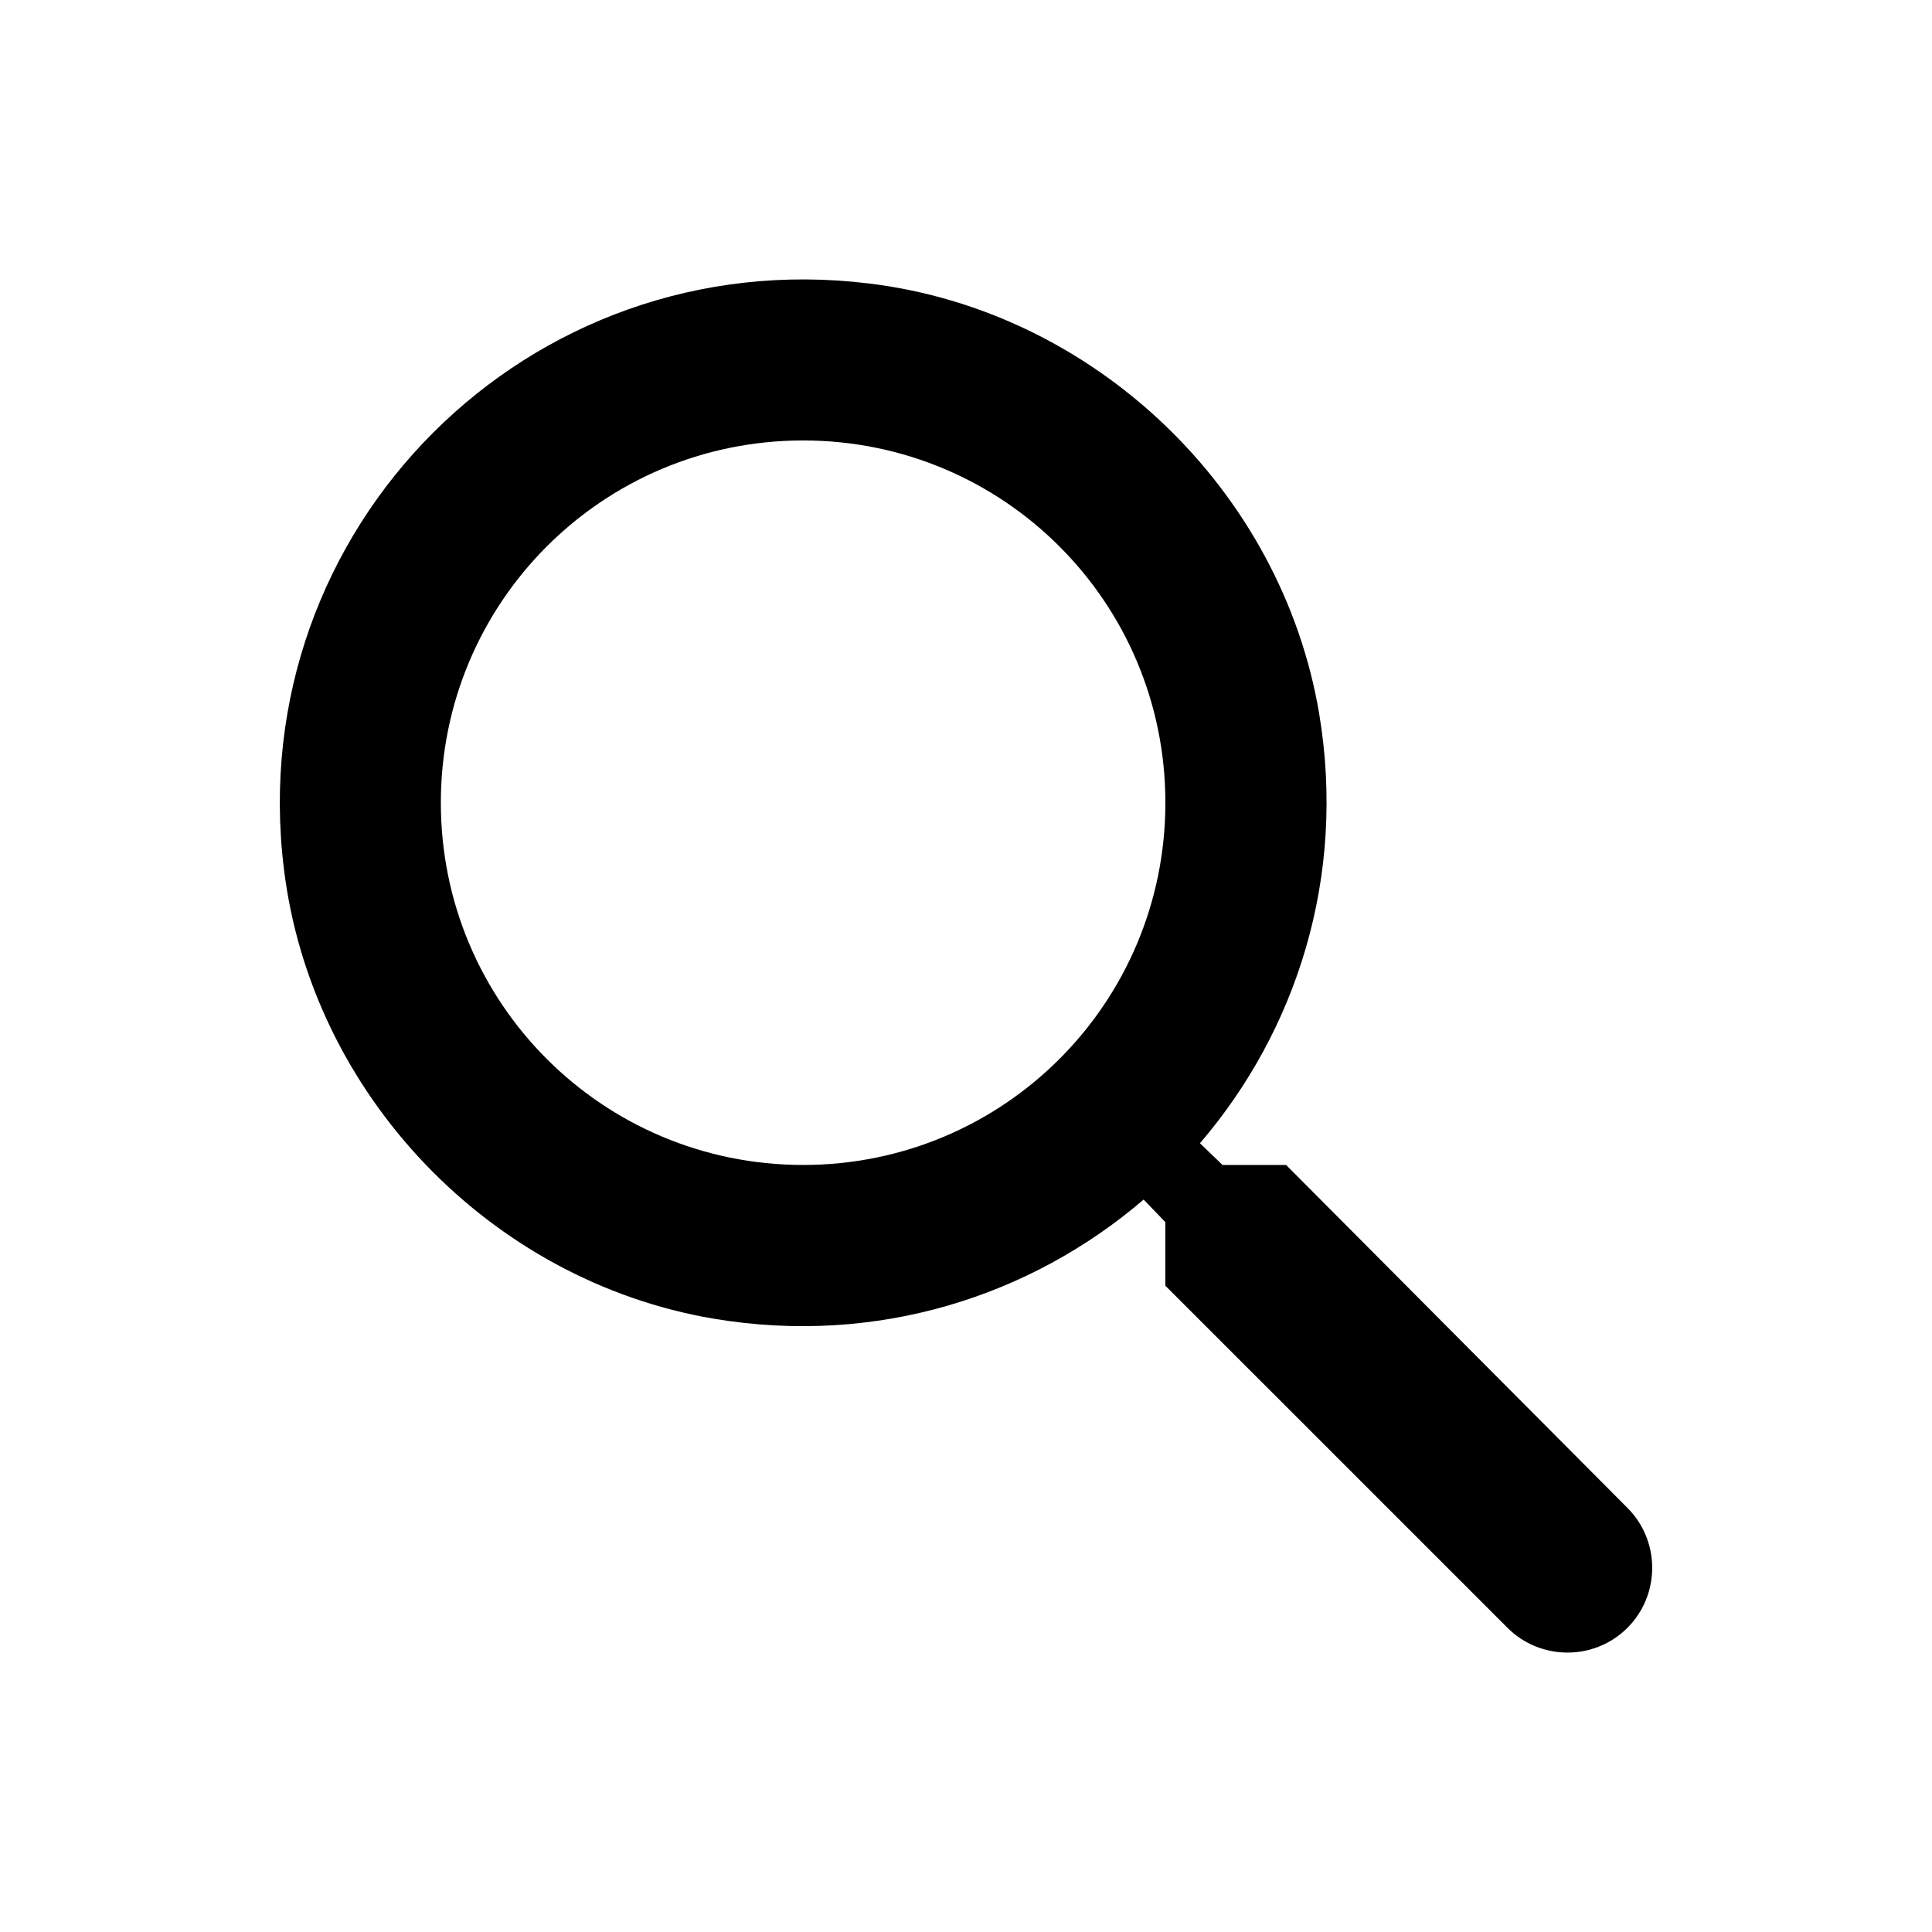
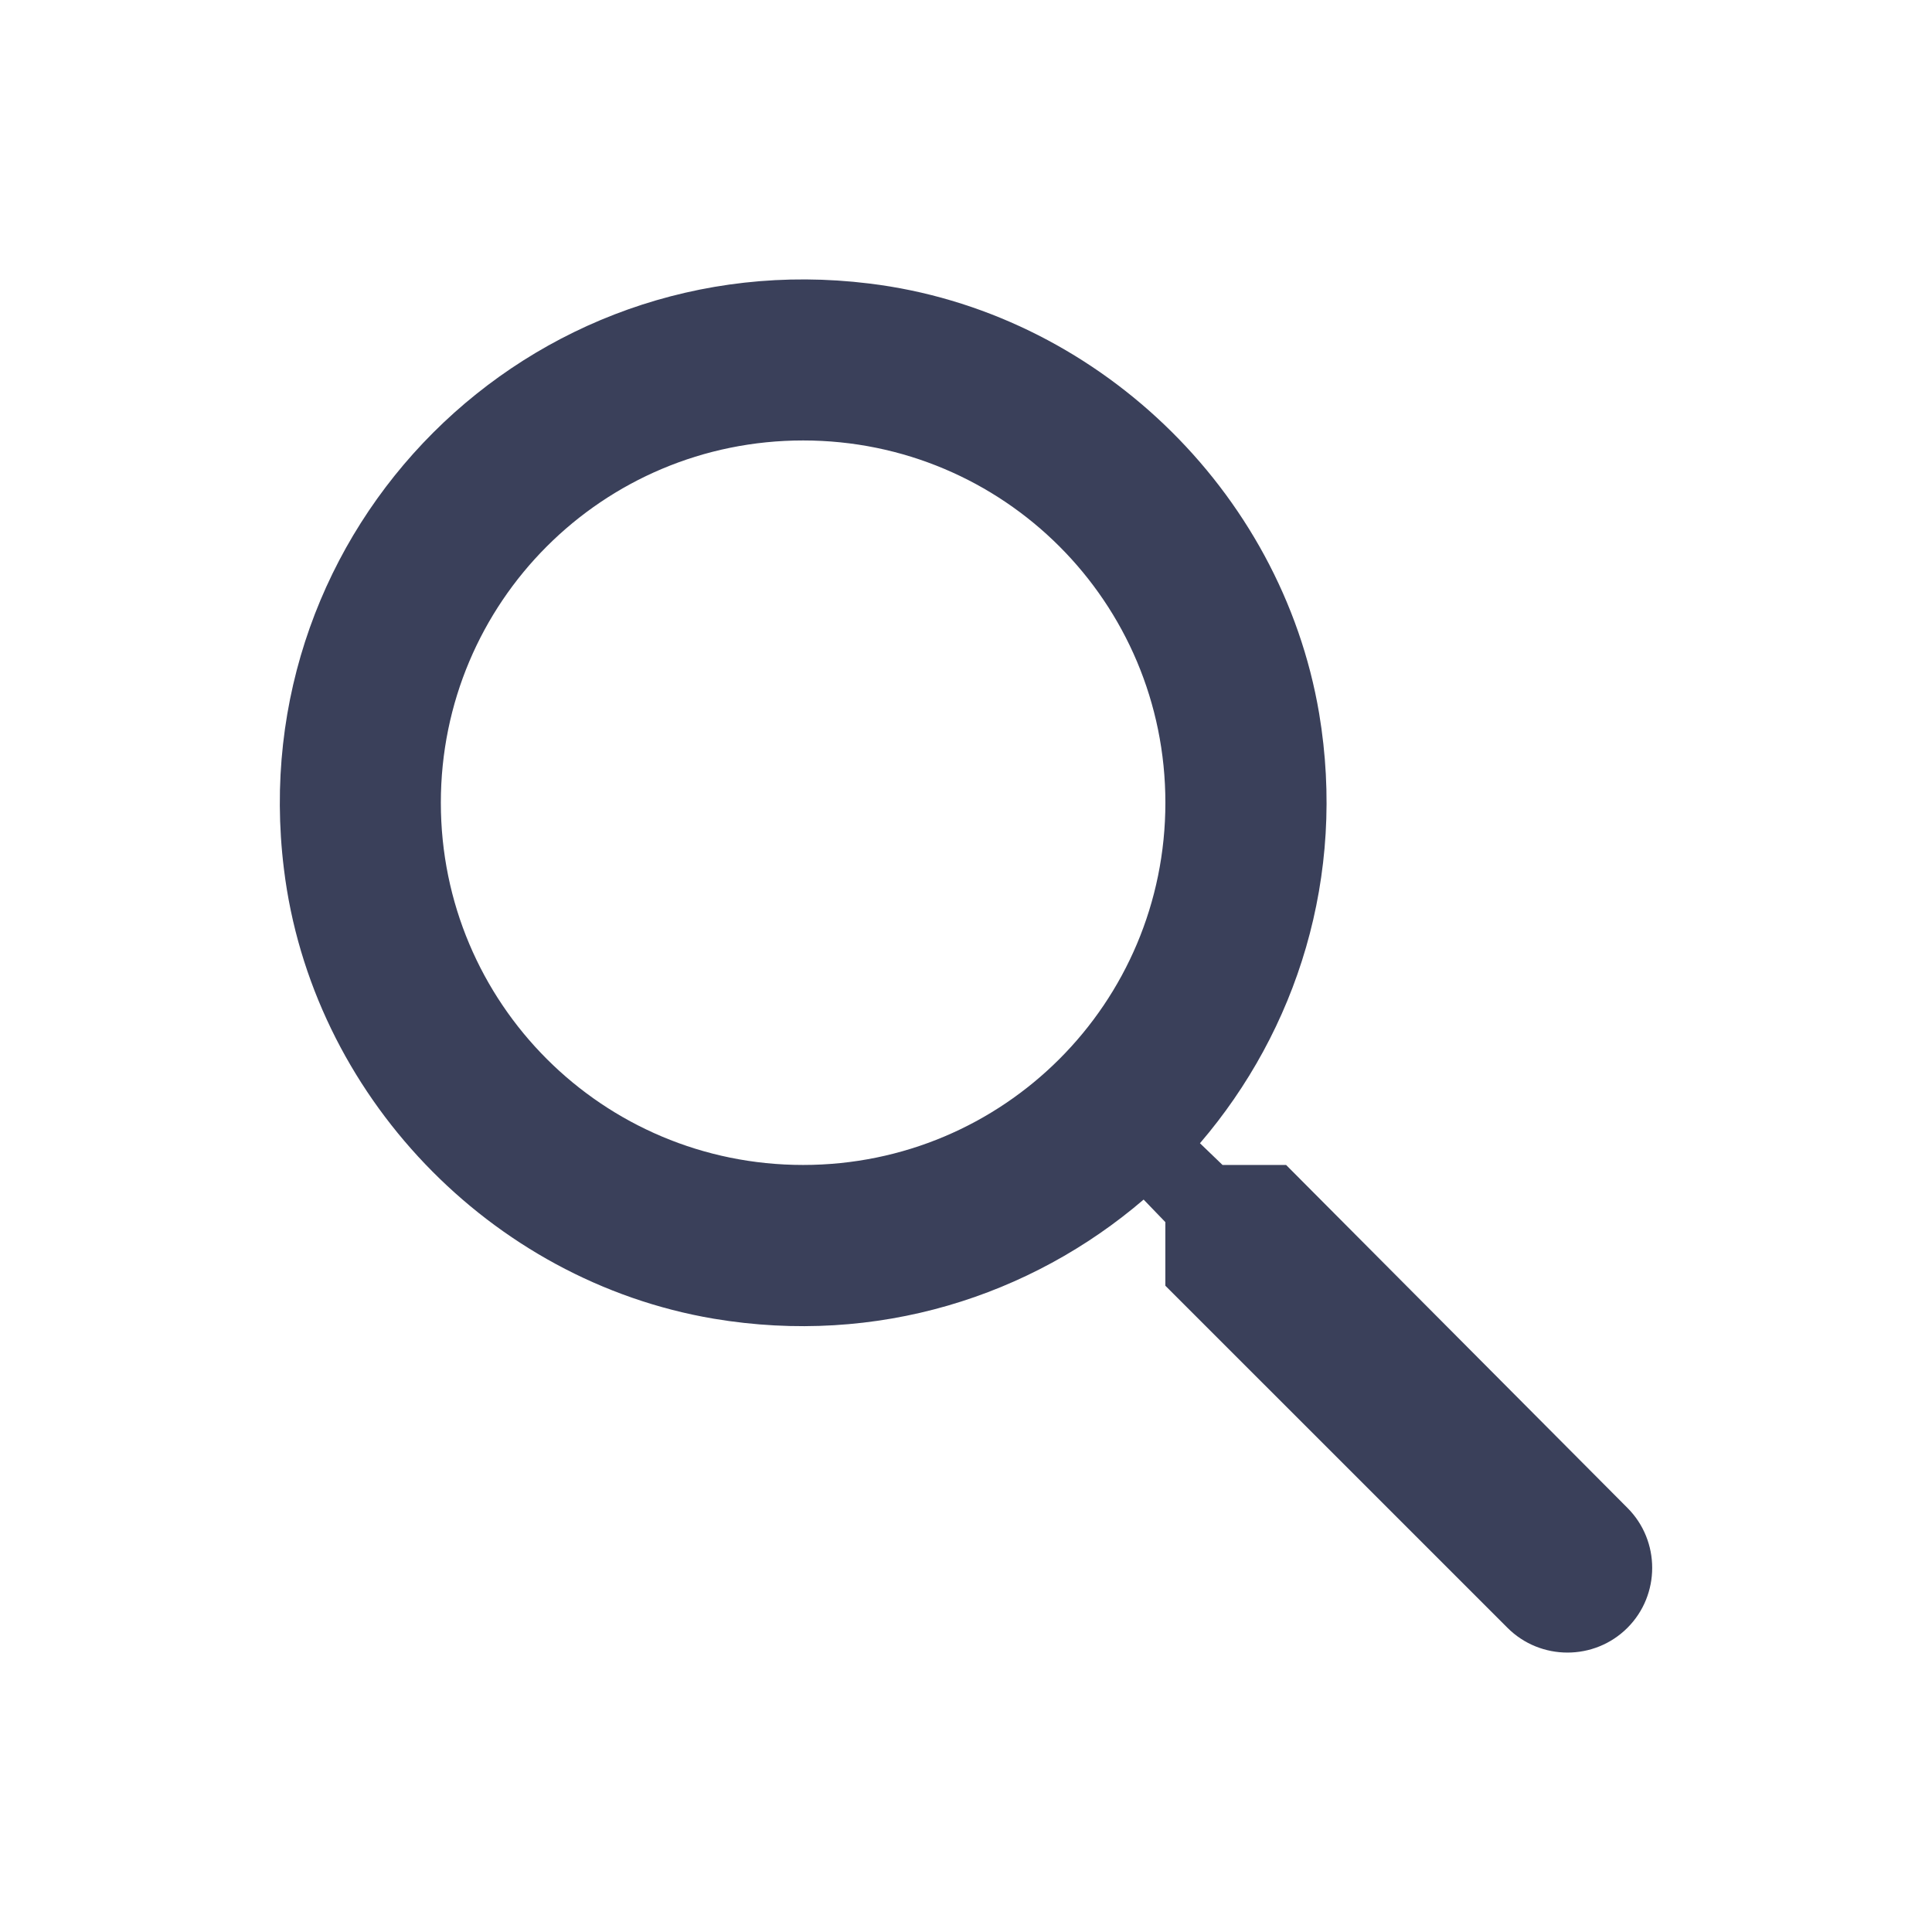
<svg xmlns="http://www.w3.org/2000/svg" width="50" height="50" viewBox="0 0 50 50" fill="none">
-   <path fill-rule="evenodd" clipRule="evenodd" d="M31.639 30.149H33.284L42.118 39.024C42.972 39.878 42.972 41.274 42.118 42.128C41.264 42.982 39.868 42.982 39.014 42.128L30.159 33.274V31.628L29.597 31.045C26.68 33.545 22.701 34.837 18.472 34.128C12.68 33.149 8.055 28.316 7.347 22.482C6.264 13.67 13.68 6.253 22.493 7.337C28.326 8.045 33.159 12.67 34.139 18.462C34.847 22.691 33.555 26.67 31.055 29.587L31.639 30.149ZM11.409 20.774C11.409 25.962 15.597 30.149 20.785 30.149C25.972 30.149 30.16 25.962 30.16 20.774C30.16 15.586 25.972 11.399 20.785 11.399C15.597 11.399 11.409 15.586 11.409 20.774Z" fill="black" fillOpacity="0.54" />
+   <path fill-rule="evenodd" clipRule="evenodd" d="M31.639 30.149H33.284L42.118 39.024C42.972 39.878 42.972 41.274 42.118 42.128C41.264 42.982 39.868 42.982 39.014 42.128L30.159 33.274V31.628L29.597 31.045C26.68 33.545 22.701 34.837 18.472 34.128C12.68 33.149 8.055 28.316 7.347 22.482C6.264 13.67 13.68 6.253 22.493 7.337C28.326 8.045 33.159 12.67 34.139 18.462C34.847 22.691 33.555 26.67 31.055 29.587L31.639 30.149ZM11.409 20.774C11.409 25.962 15.597 30.149 20.785 30.149C25.972 30.149 30.16 25.962 30.16 20.774C30.16 15.586 25.972 11.399 20.785 11.399C15.597 11.399 11.409 15.586 11.409 20.774Z" fill="#3A405A" fillOpacity="0.54" />
</svg>
